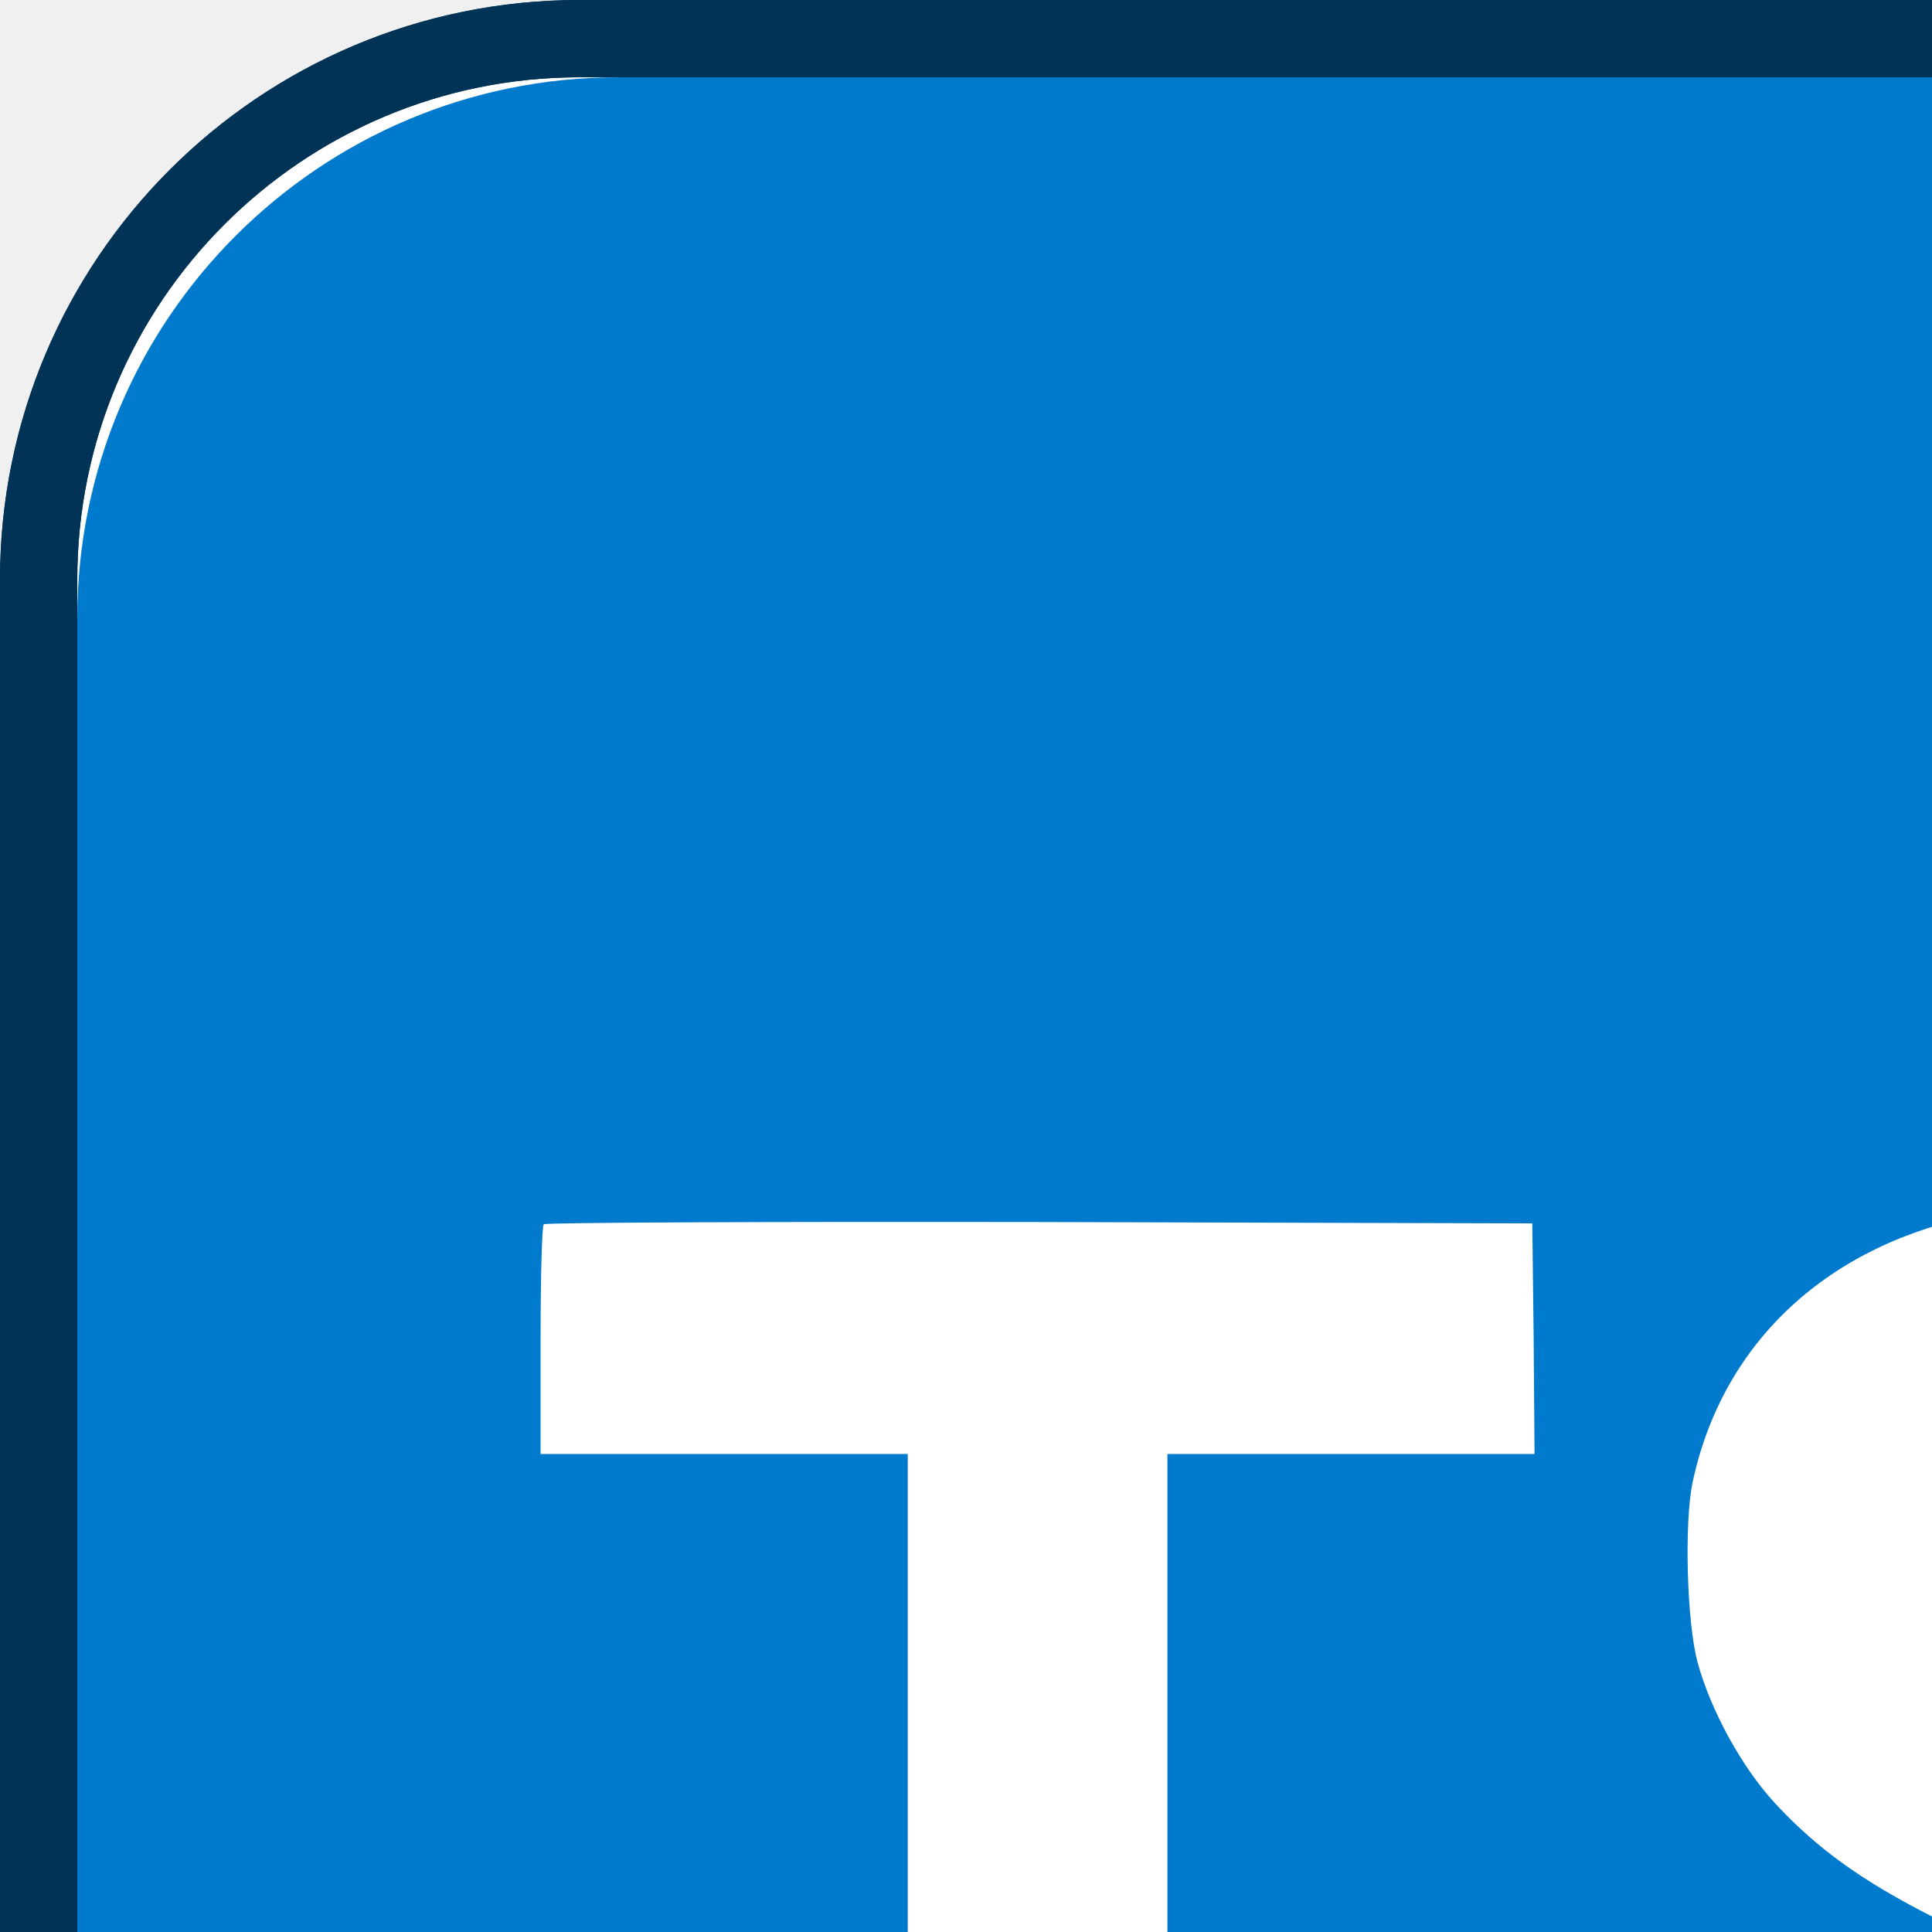
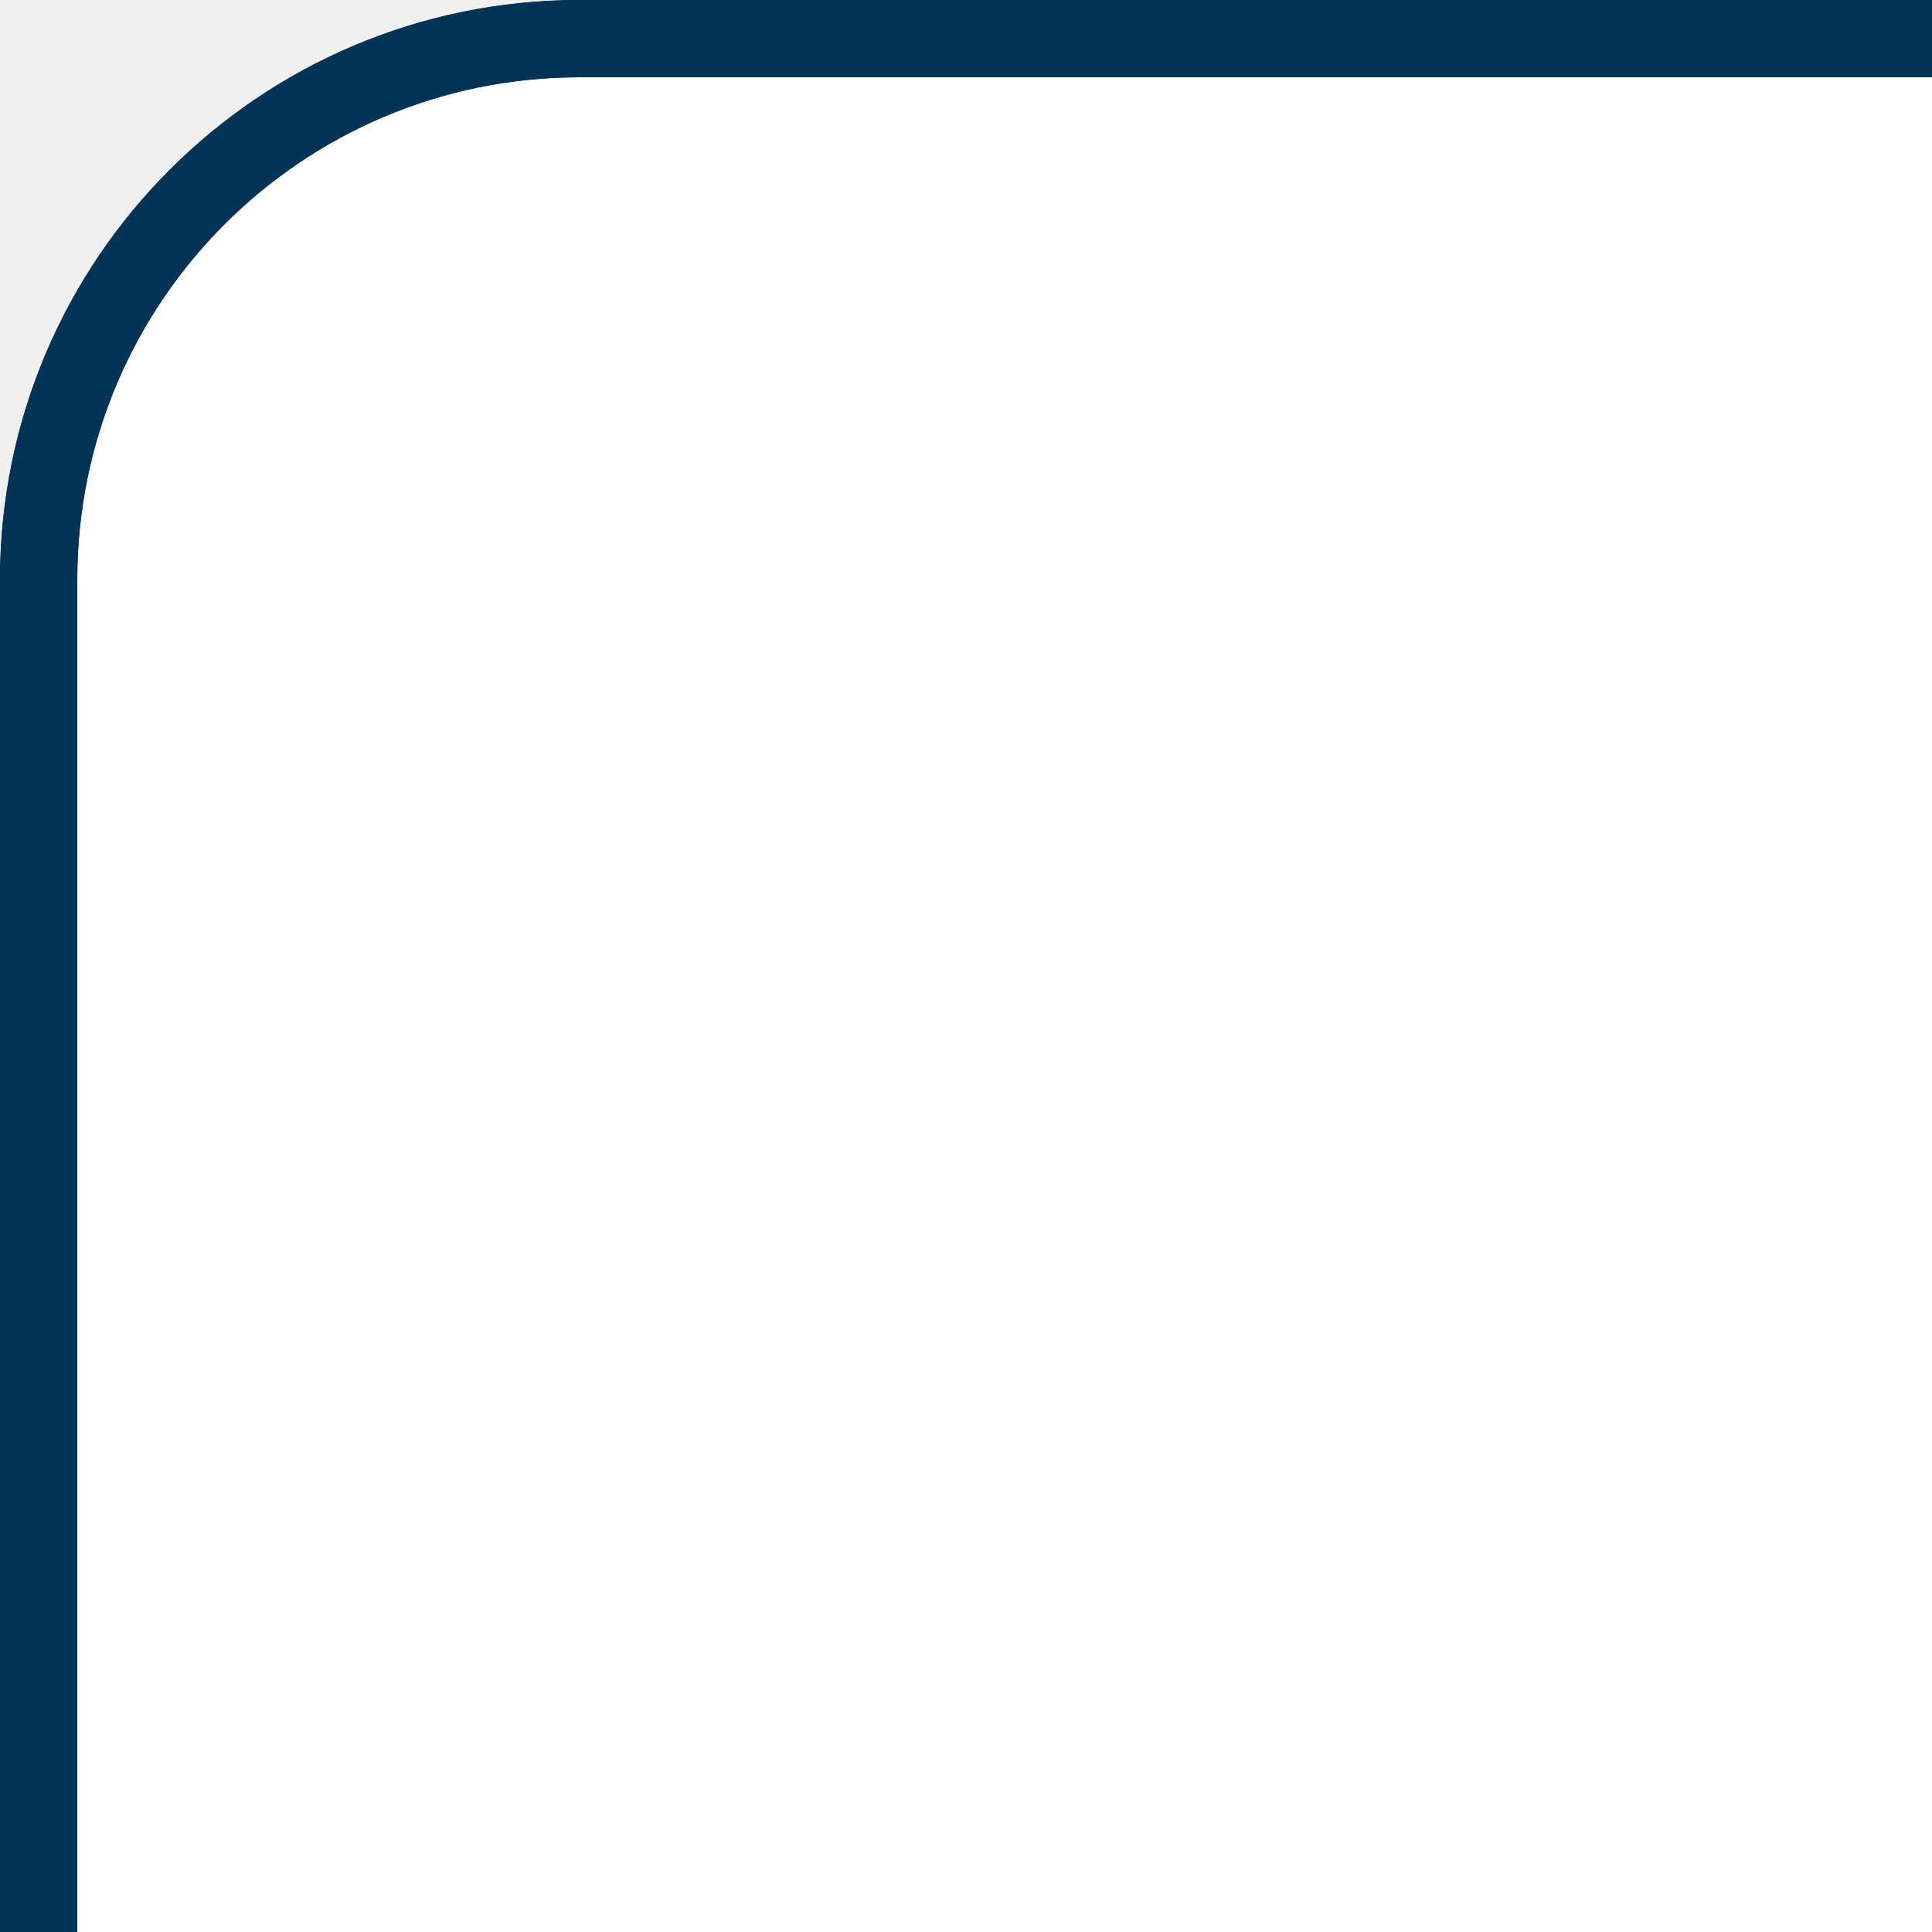
<svg xmlns="http://www.w3.org/2000/svg" xmlns:xlink="http://www.w3.org/1999/xlink" width="40px" height="40px" viewBox="0 0 50 50" version="1.1">
  <defs>
    <rect id="path-1" x="4" y="4" width="69" height="69" rx="14">

</rect>
  </defs>
  <g id="build-tools/typescript" stroke="none" stroke-width="1" fill="none" fill-rule="evenodd">
    <g id="container" transform="translate(-2, -2)">
      <rect id="mask" stroke="#003355" stroke-width="2" fill="#FFFFFF" fill-rule="nonzero" x="3" y="3" width="71" height="71" rx="14">

</rect>
      <mask id="mask-2" fill="white">
        <use xlink:href="#path-1">

</use>
      </mask>
      <rect stroke="#003355" stroke-width="2" x="3" y="3" width="71" height="71" rx="14">

</rect>
-       <g id="logo" mask="url(#mask-2)" fill="#007ACC" fill-rule="nonzero">
+       <g id="logo" mask="url(#mask-2)" fill="FFFFFF" fill-rule="nonzero">
        <g id="Group" transform="translate(36.5, 36.5) scale(-1, 1) rotate(-180) translate(-36.5, -36.5) ">
          <path d="M0,36.5 L0,0 L36.5,0 L73,0 L73,36.5 L73,73 L36.5,73 L0,73 L0,36.5 Z M58.829,39.408 C60.683,38.945 62.096,38.122 63.394,36.778 C64.066,36.06 65.063,34.75 65.144,34.437 C65.167,34.345 61.992,32.213 60.069,31.019 C59.999,30.973 59.721,31.274 59.408,31.738 C58.47,33.105 57.485,33.696 55.978,33.8 C53.765,33.951 52.34,32.792 52.351,30.857 C52.351,30.289 52.433,29.953 52.664,29.49 C53.151,28.482 54.055,27.879 56.894,26.651 C62.12,24.403 64.356,22.92 65.746,20.811 C67.299,18.459 67.647,14.704 66.592,11.912 C65.433,8.876 62.56,6.813 58.516,6.13 C57.264,5.91 54.298,5.944 52.954,6.188 C50.022,6.709 47.241,8.157 45.527,10.058 C44.854,10.799 43.545,12.734 43.626,12.873 C43.661,12.92 43.962,13.105 44.298,13.302 C44.623,13.488 45.851,14.194 47.01,14.867 L49.107,16.083 L49.547,15.434 C50.161,14.496 51.506,13.21 52.317,12.781 C54.646,11.553 57.844,11.726 59.42,13.14 C60.092,13.754 60.37,14.391 60.37,15.33 C60.37,16.176 60.266,16.547 59.825,17.184 C59.257,17.995 58.099,18.679 54.808,20.104 C51.042,21.726 49.42,22.734 47.937,24.333 C47.079,25.26 46.268,26.743 45.932,27.983 C45.654,29.015 45.584,31.599 45.805,32.641 C46.581,36.28 49.327,38.817 53.29,39.571 C54.576,39.814 57.566,39.721 58.829,39.408 Z M41.691,36.361 L41.714,33.371 L36.963,33.371 L32.213,33.371 L32.213,19.872 L32.213,6.373 L28.852,6.373 L25.492,6.373 L25.492,19.872 L25.492,33.371 L20.741,33.371 L15.99,33.371 L15.99,36.303 C15.99,37.925 16.025,39.281 16.072,39.316 C16.106,39.362 21.888,39.385 28.899,39.374 L41.656,39.339 L41.691,36.361 Z" id="Shape">

</path>
        </g>
      </g>
    </g>
  </g>
</svg>
